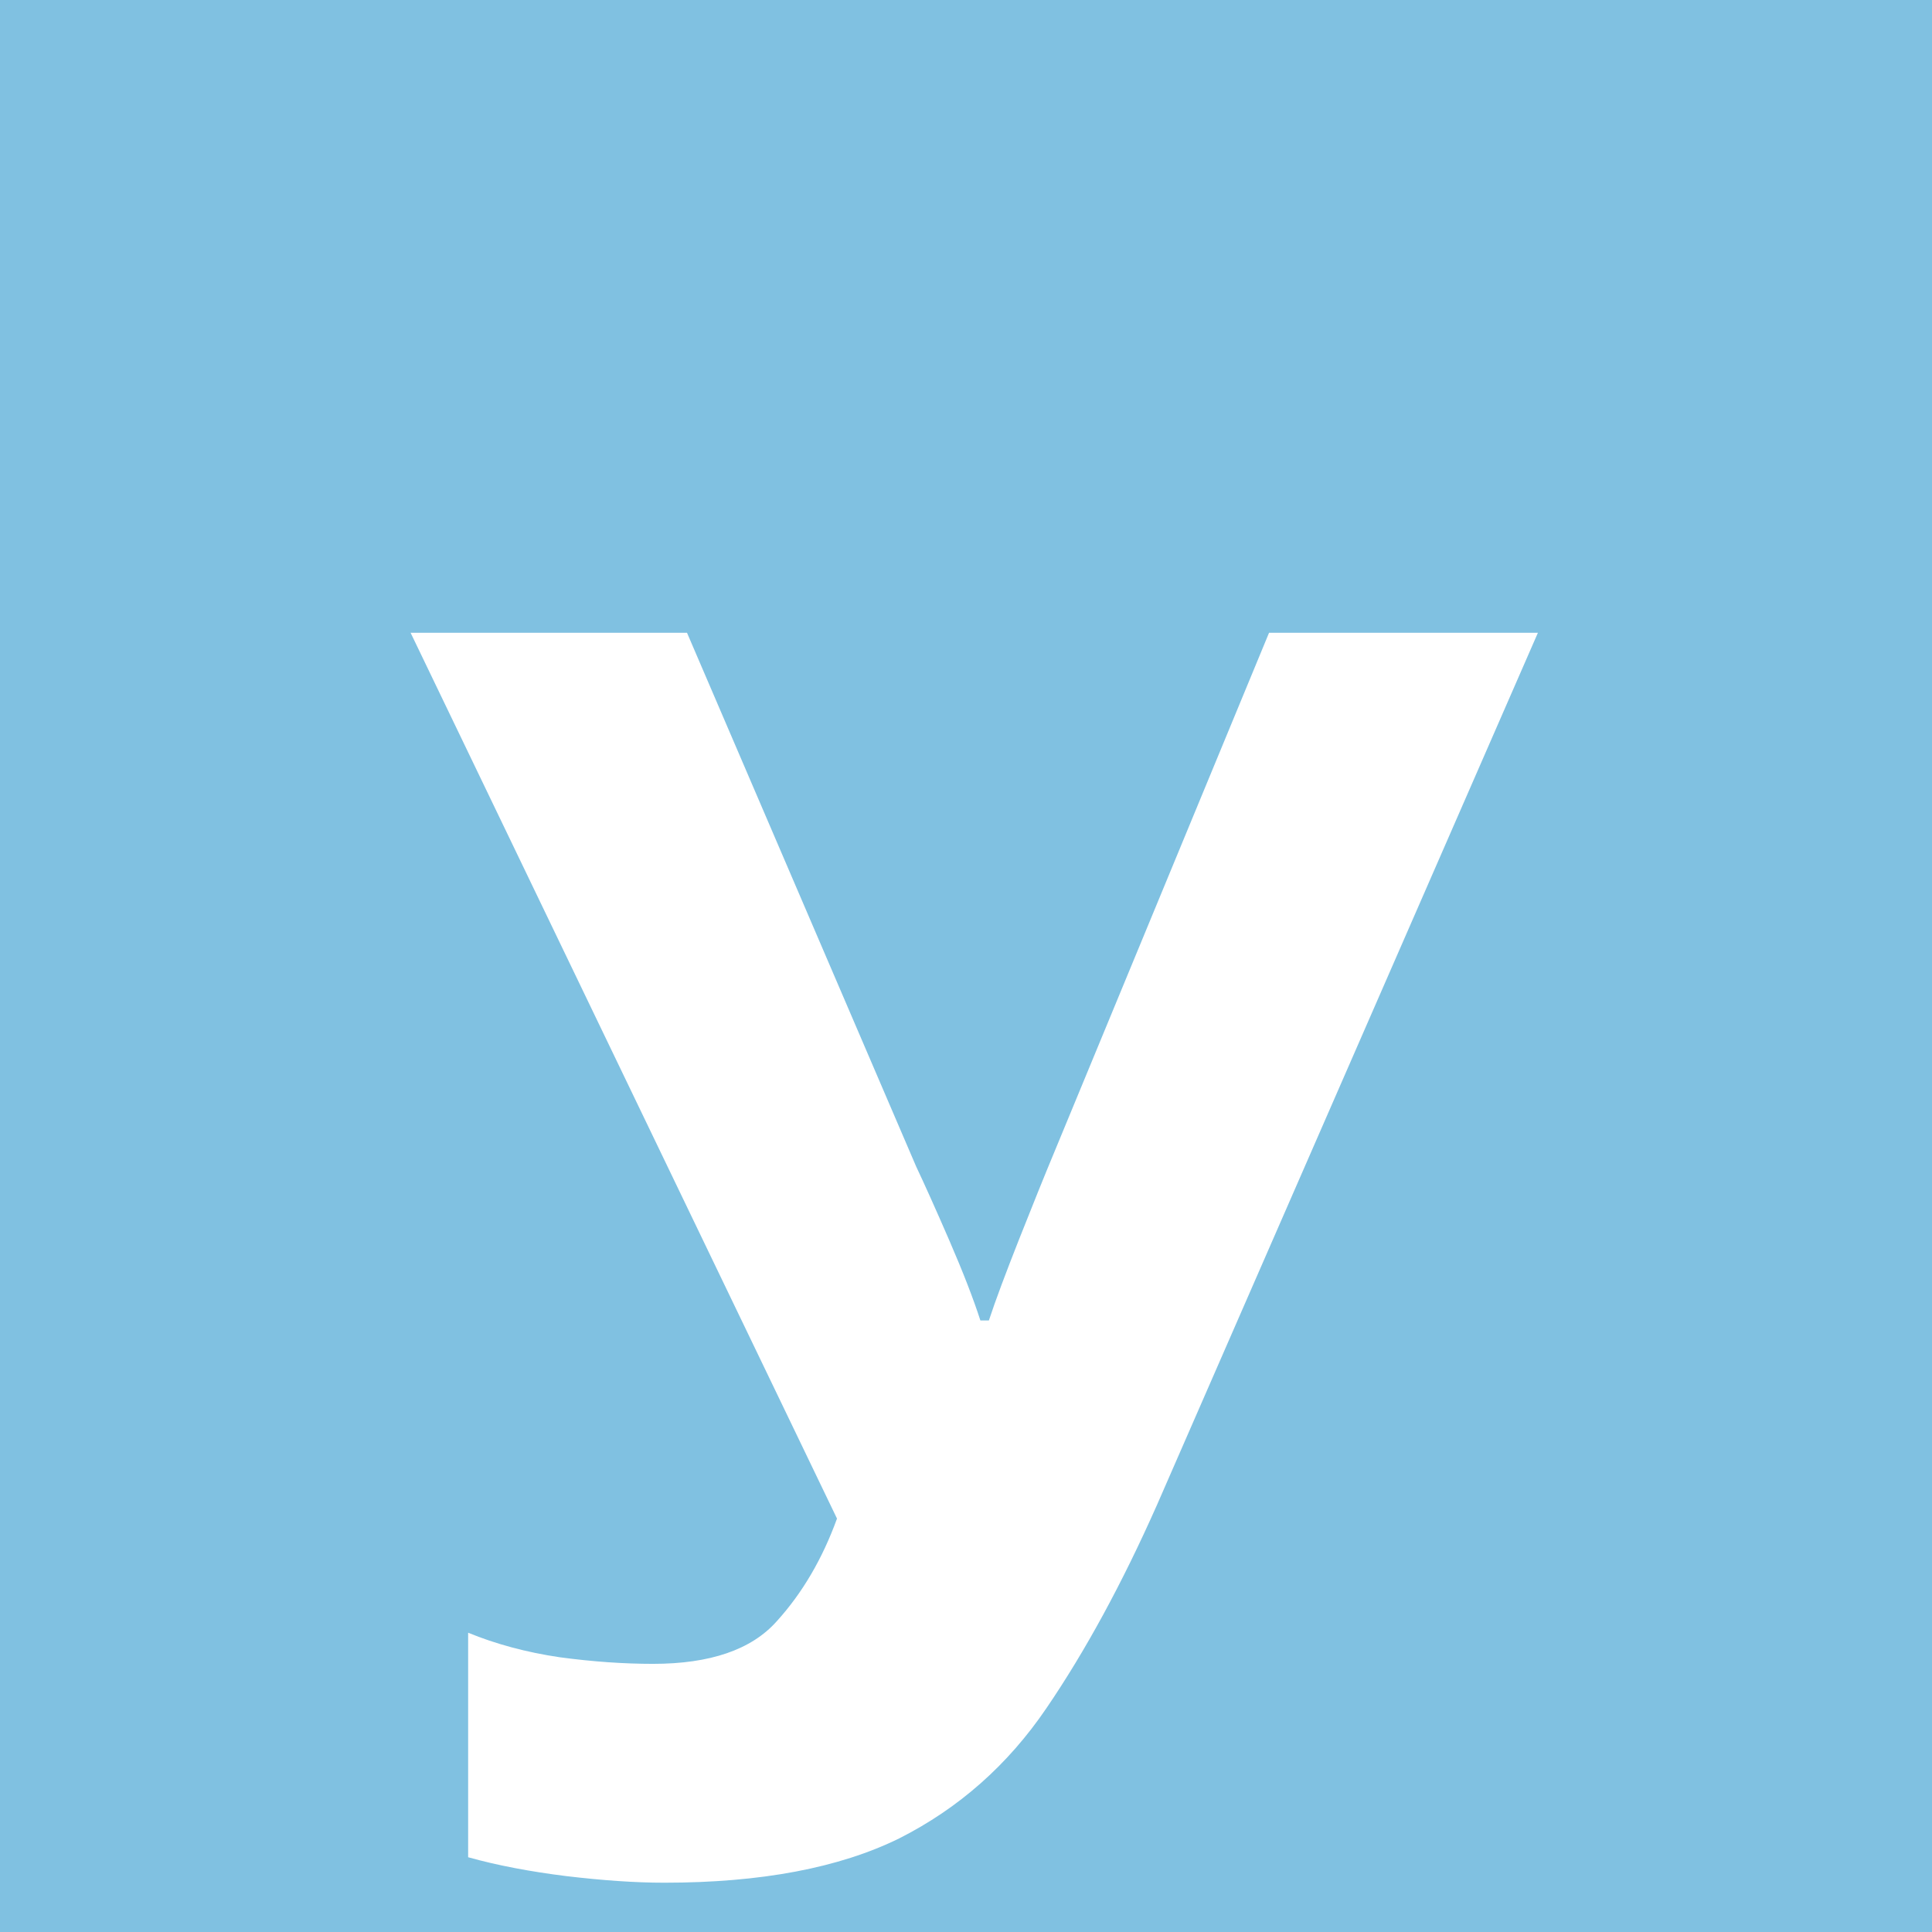
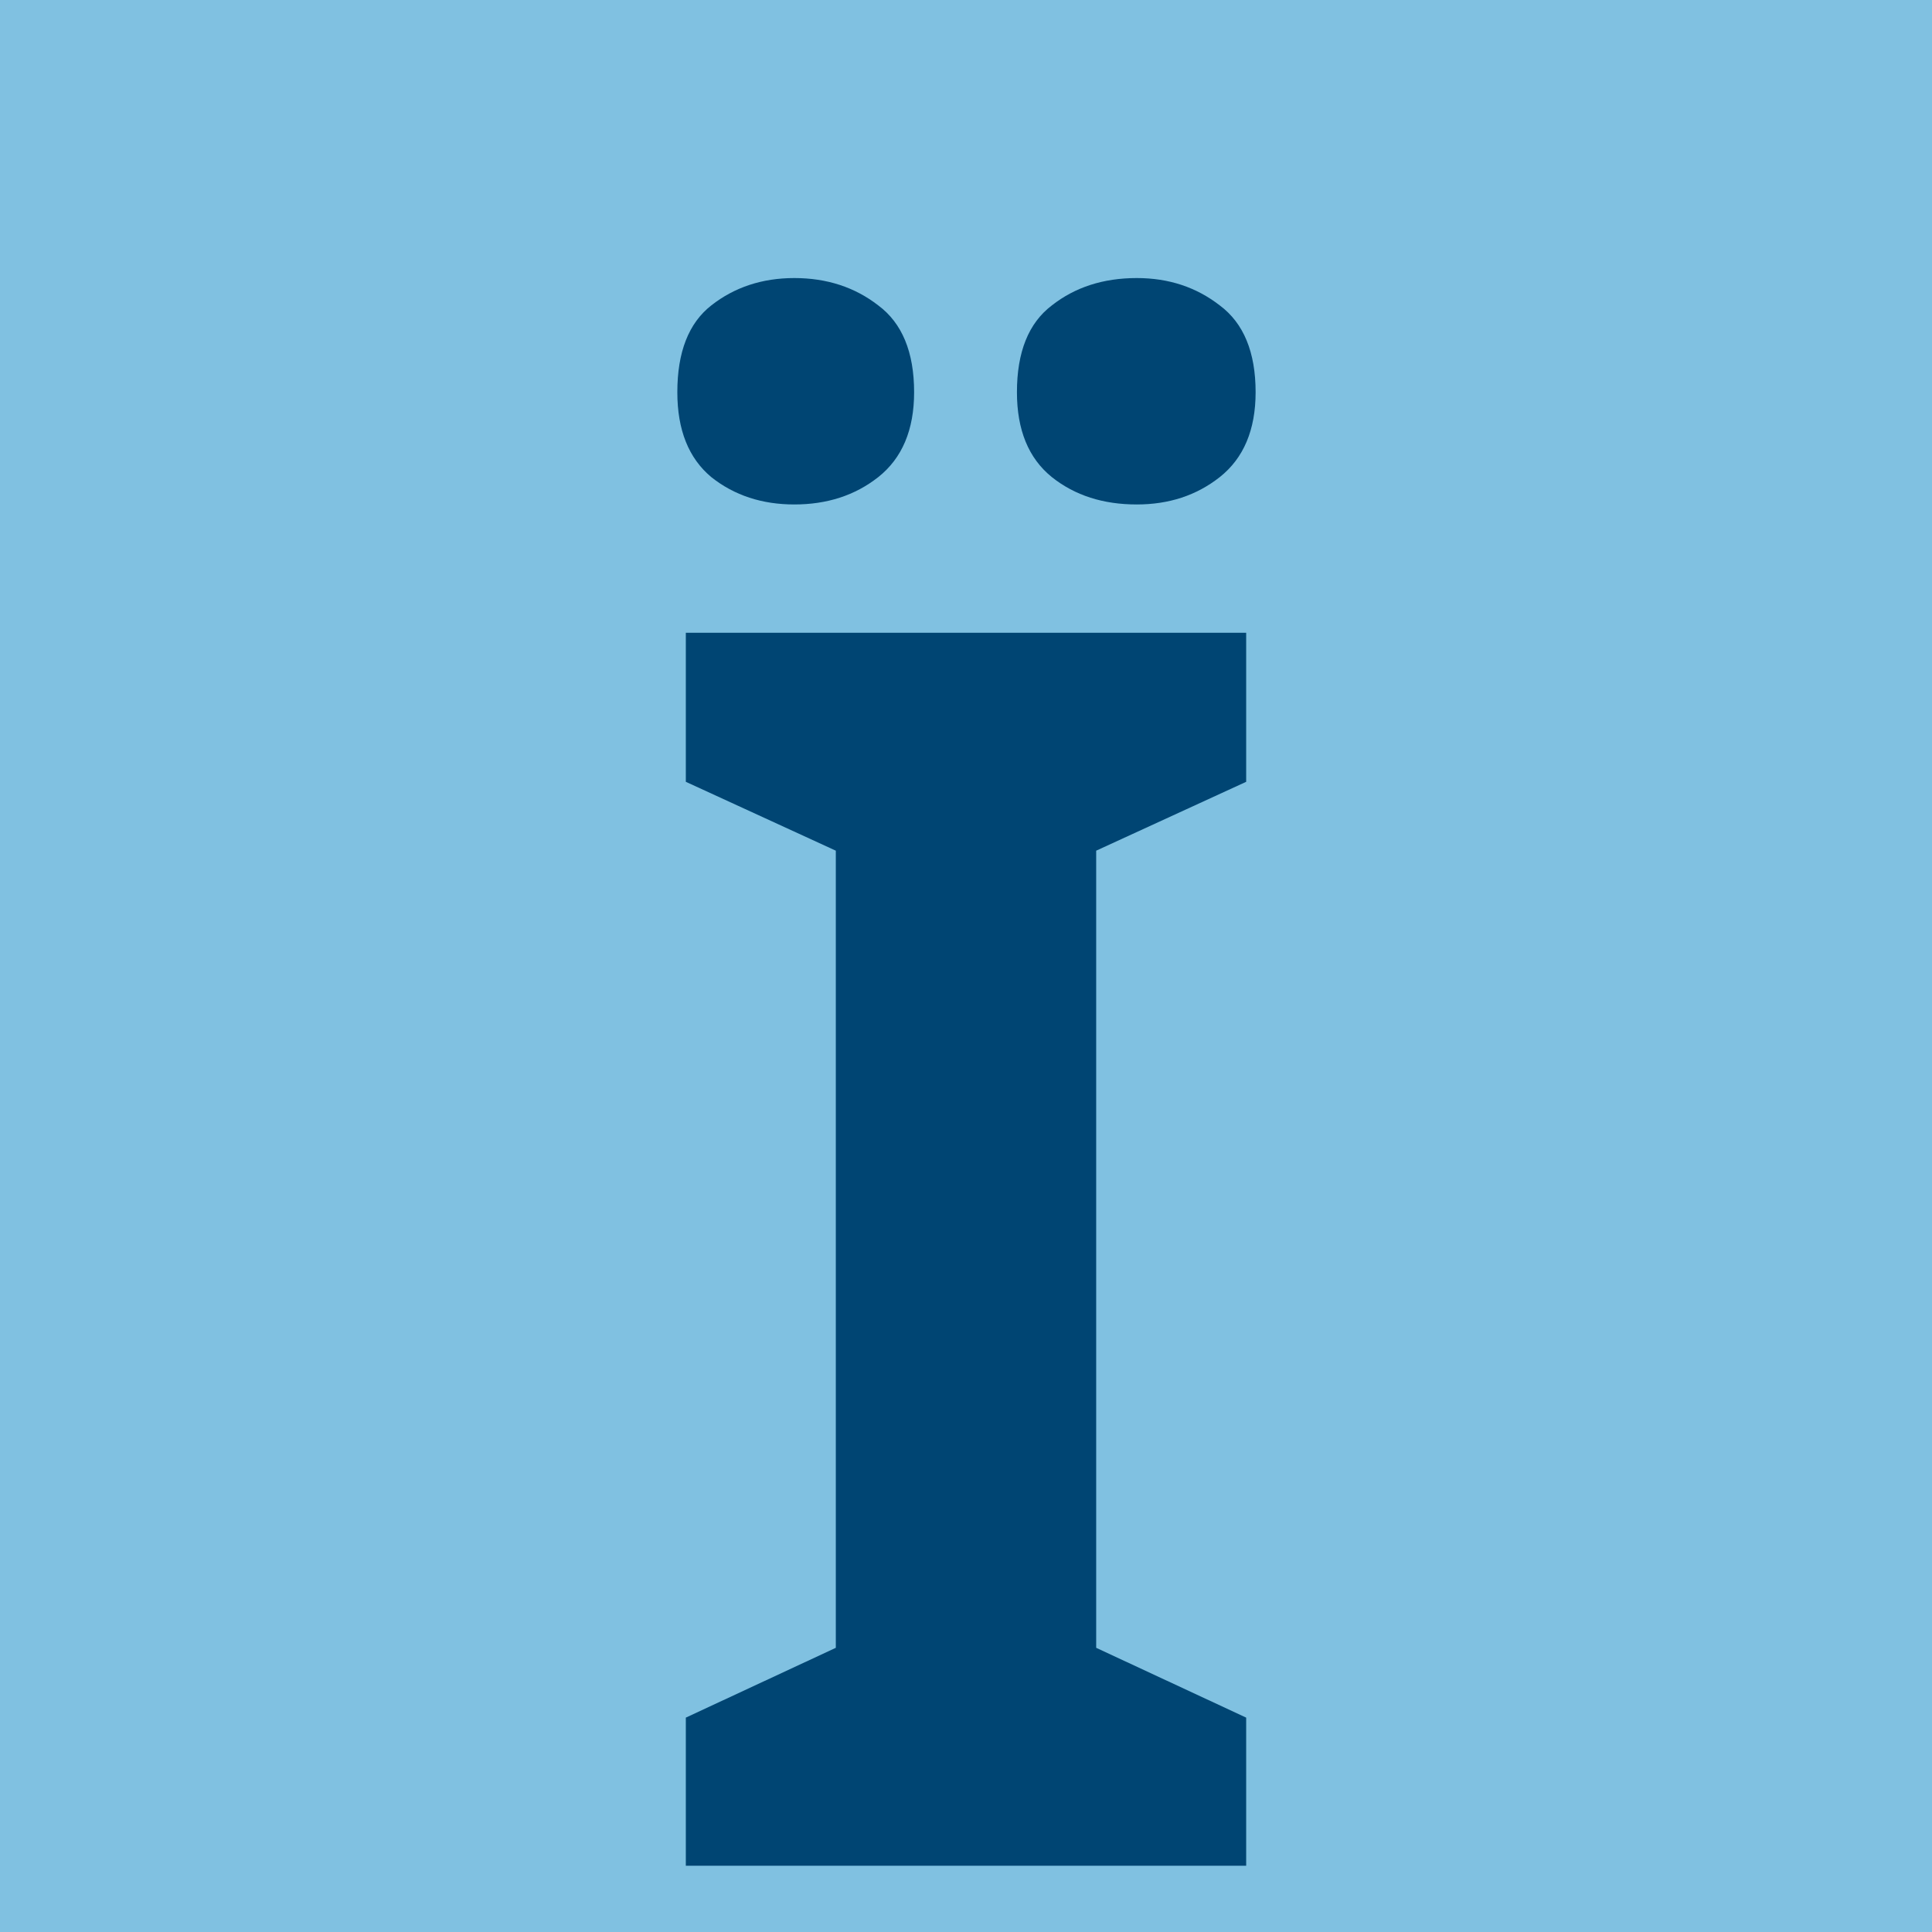
<svg xmlns="http://www.w3.org/2000/svg" viewBox="0 0 32 32" width="32" height="32">
  <rect width="32" height="32" fill="#80C1E1" />
-   <text x="16" y="30.9" font-family="Montserrat, sans-serif" font-weight="700" font-size="28.6" fill="#FFFFFF" text-anchor="middle">У</text>
+   <text x="16" y="30.9" font-family="Montserrat, sans-serif" font-weight="700" font-size="28.6" fill="#004573" text-anchor="middle">Ї</text>
</svg>
